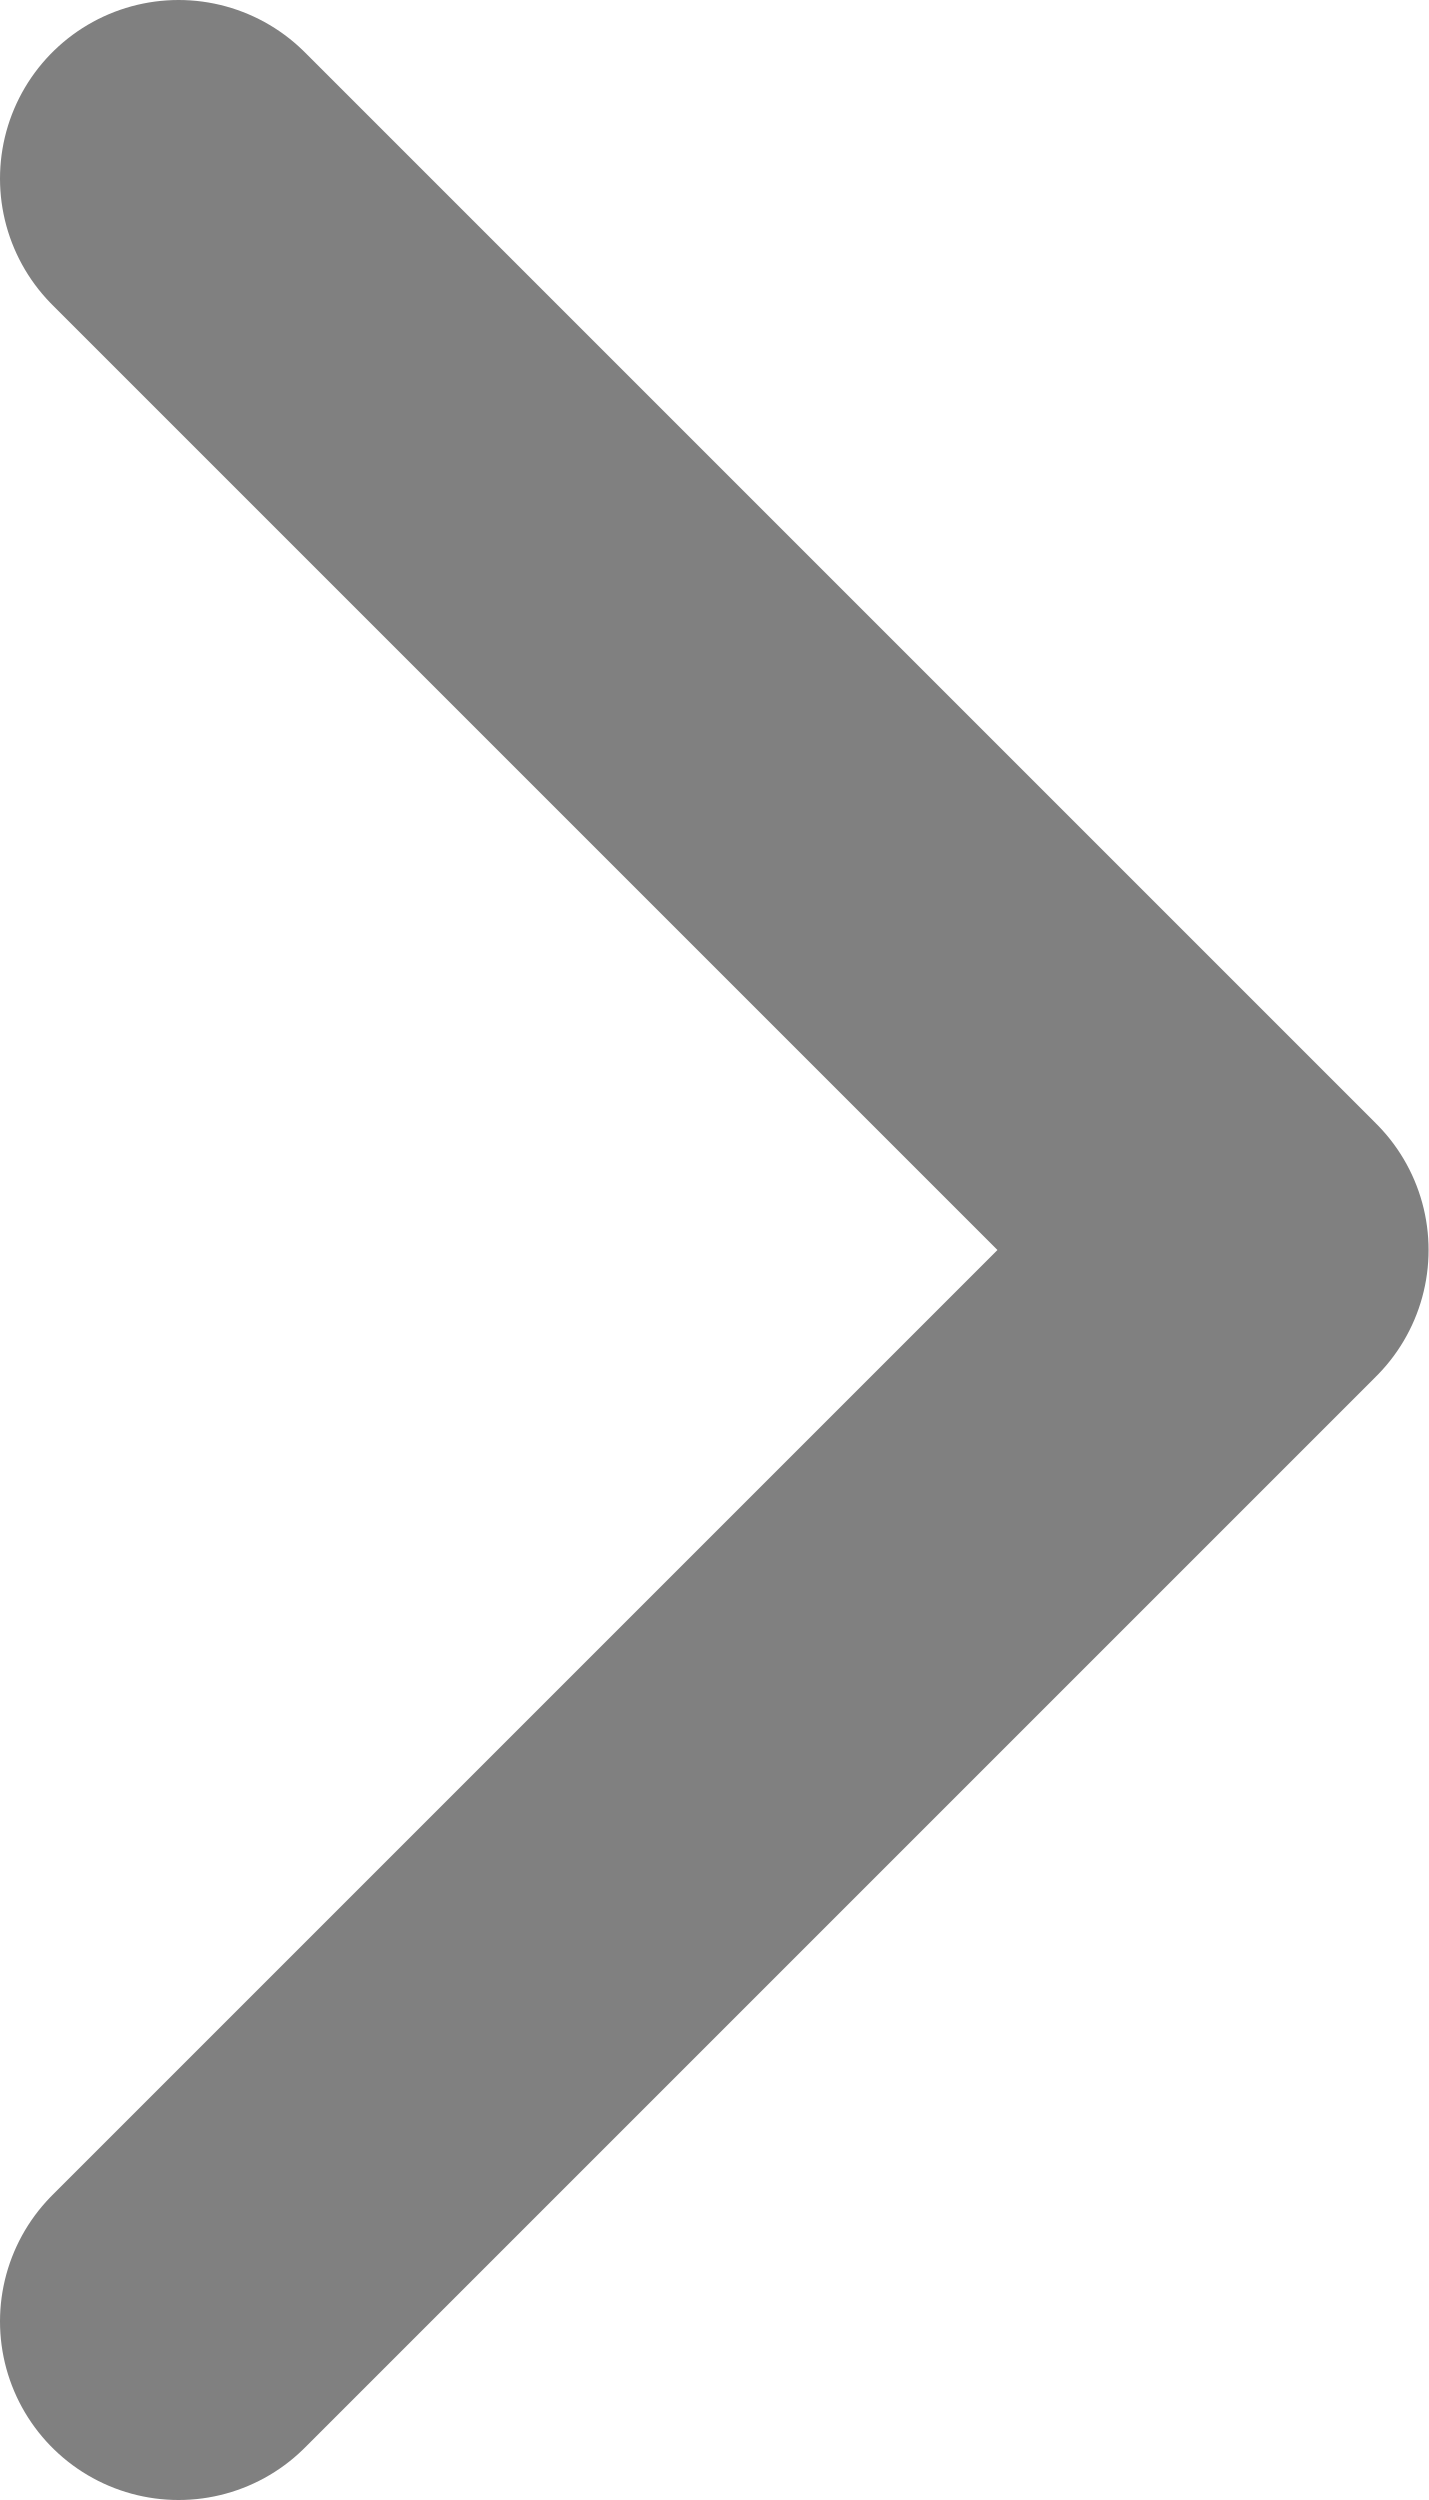
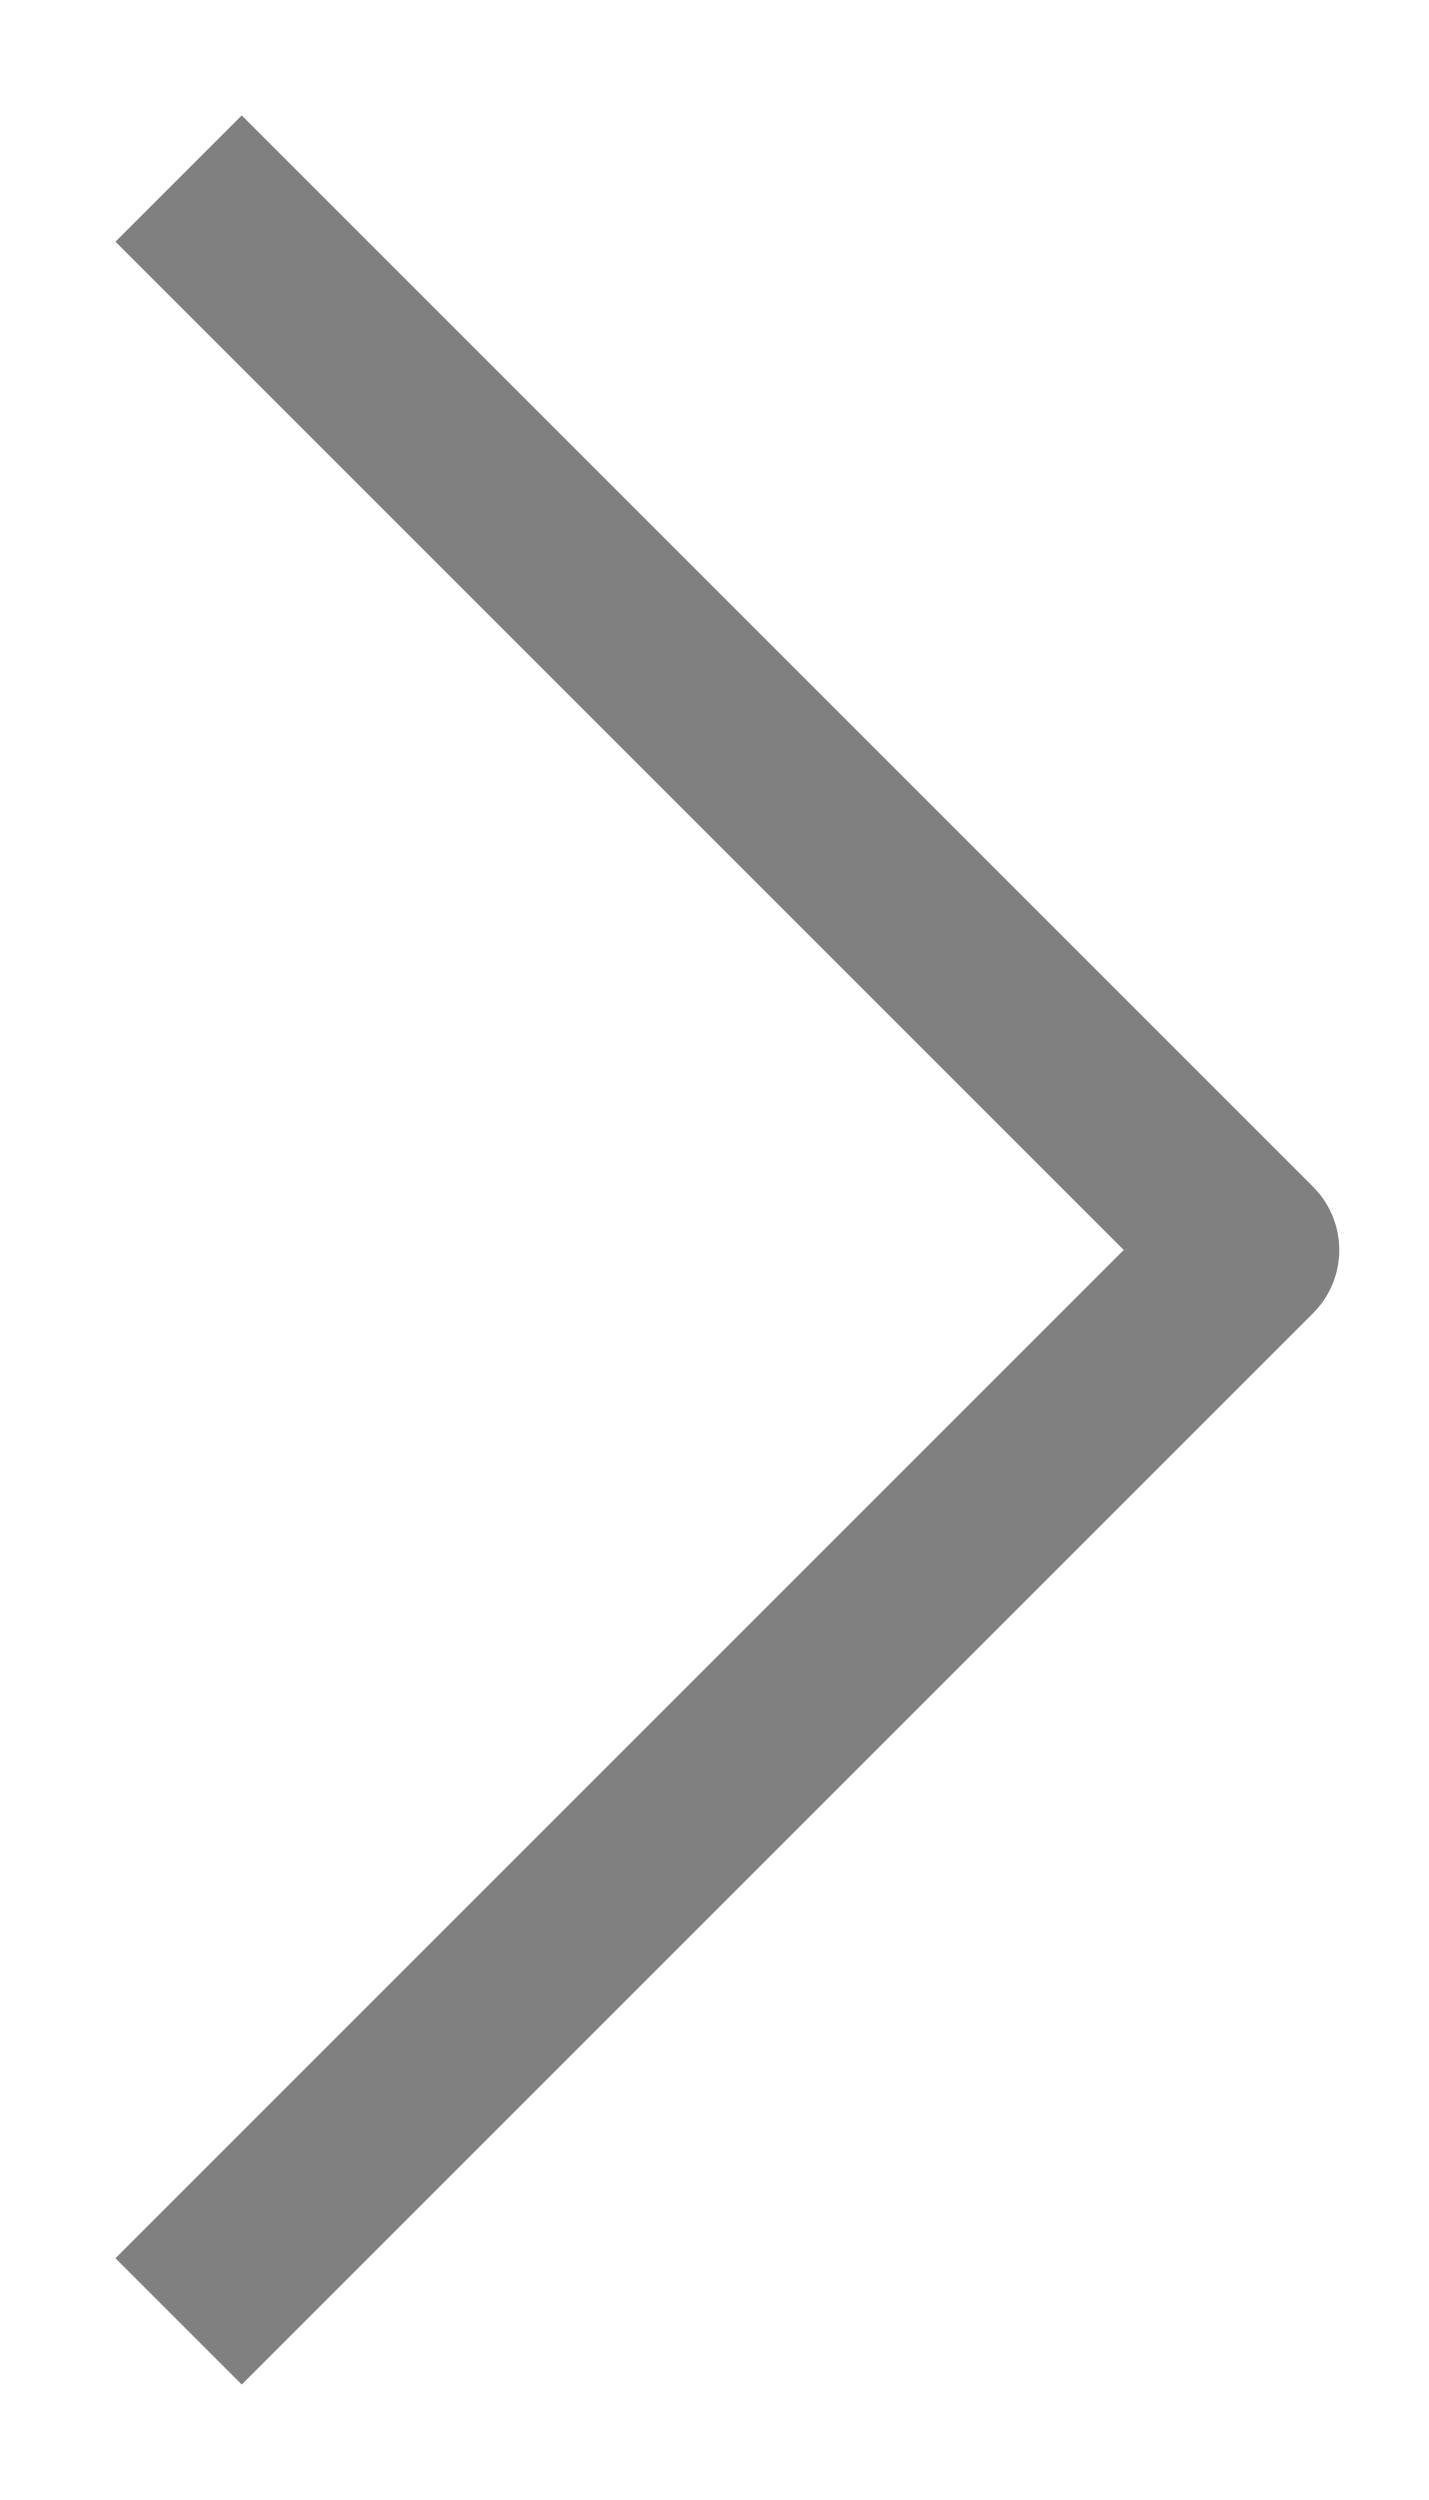
<svg xmlns="http://www.w3.org/2000/svg" width="8" height="14" viewBox="0 0 8 14" fill="none">
-   <path d="M1 13L7 7L1 1" stroke="#808080" stroke-width="2" stroke-linecap="round" stroke-linejoin="round" />
+   <path d="M1 13L7 7L1 1" stroke="#808080" strokeWidth="2" strokeLinecap="round" stroke-linejoin="round" />
</svg>
